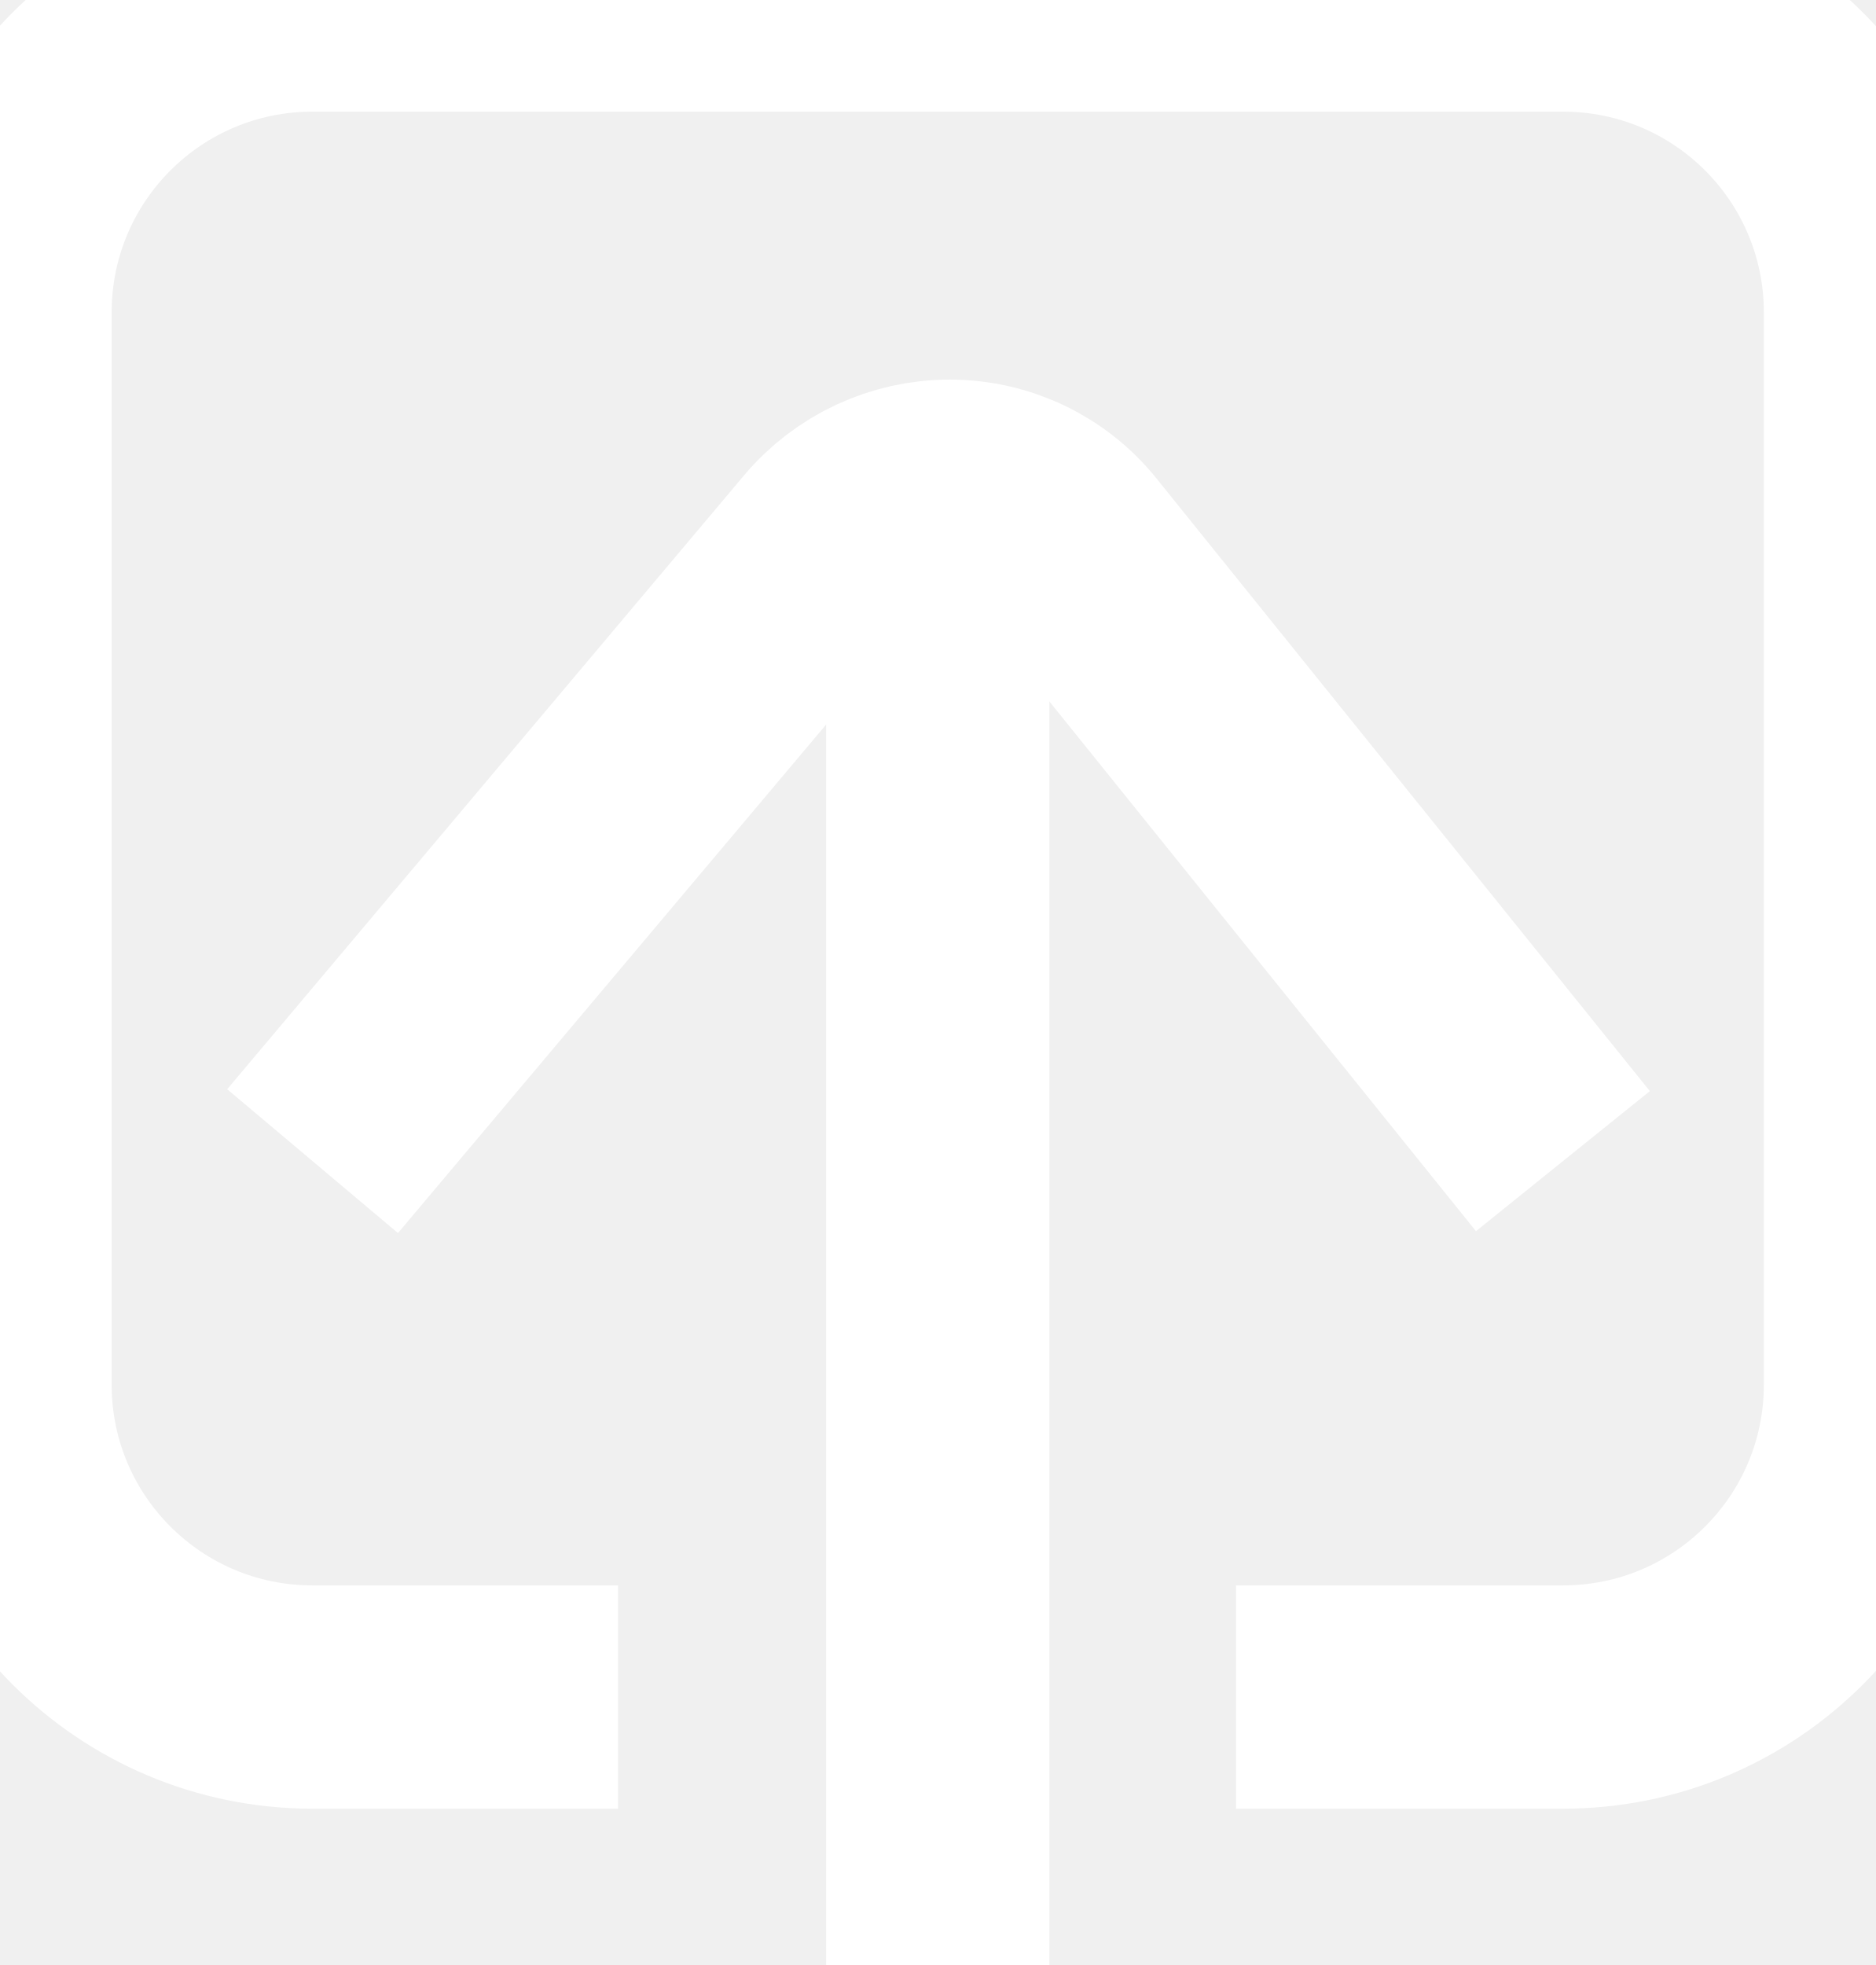
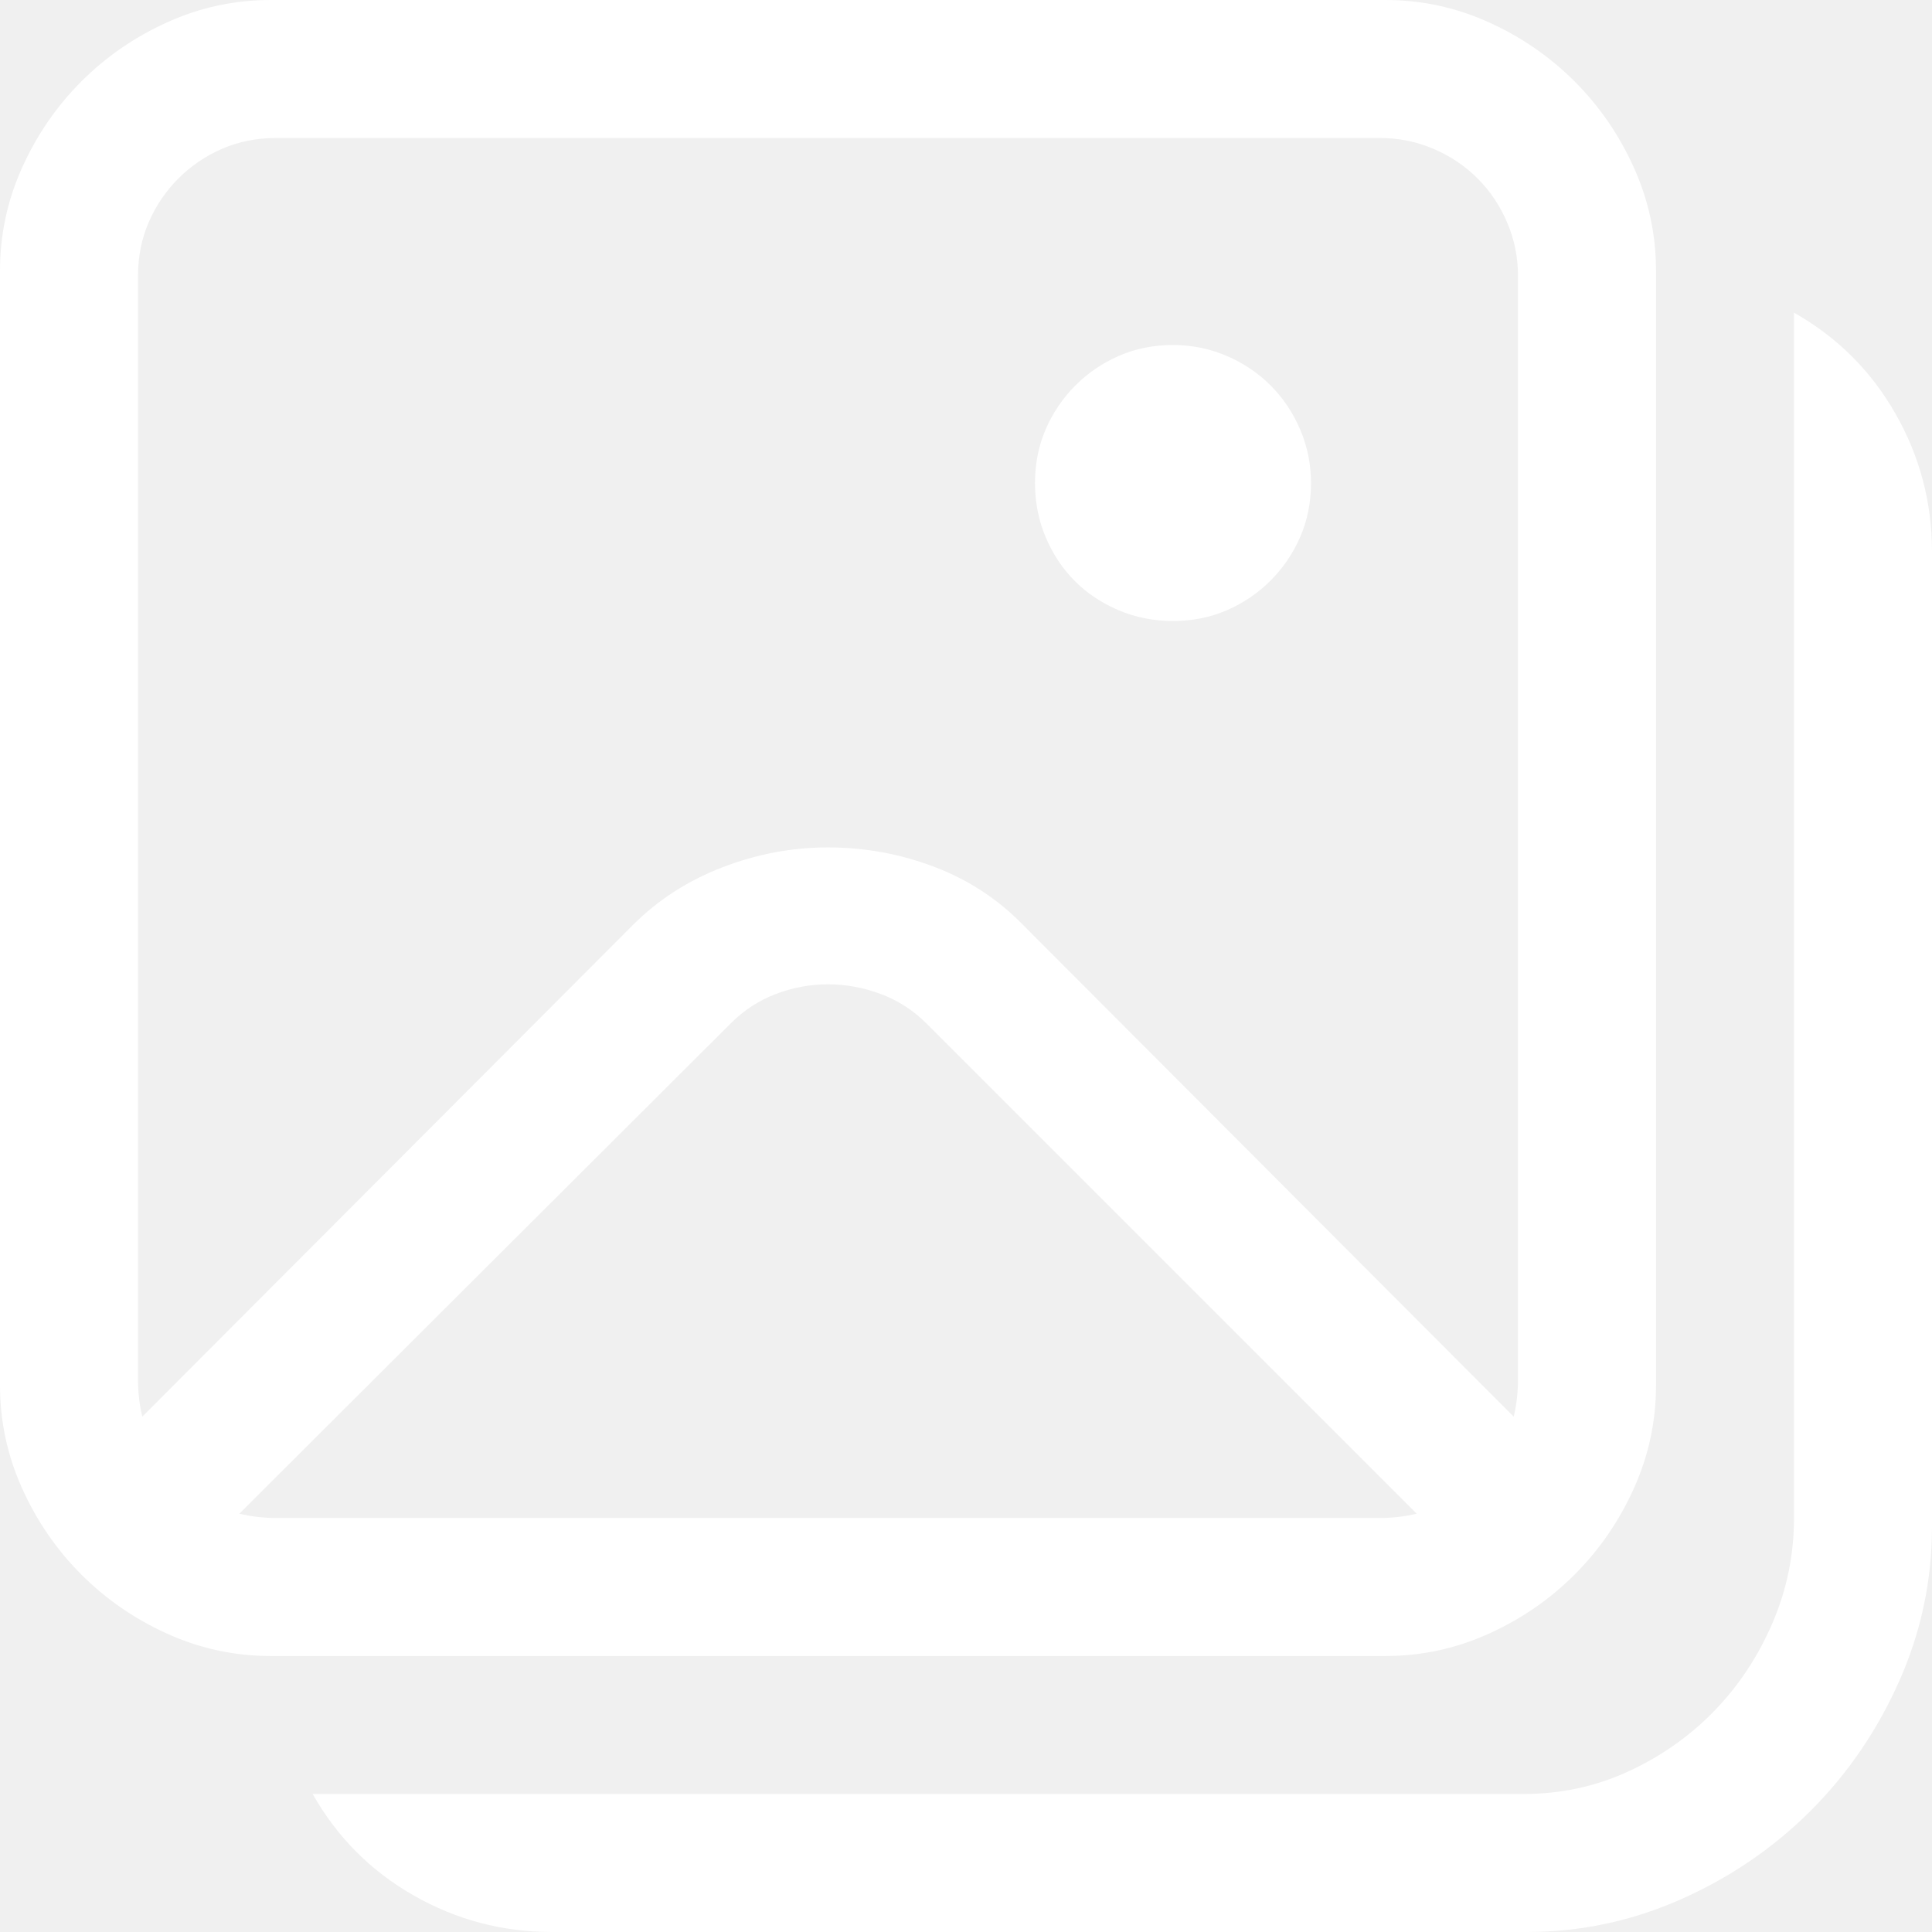
- <svg xmlns="http://www.w3.org/2000/svg" width="42" height="44" viewBox="0 0 42 44" fill="none">
-   <g opacity="1" transform="translate(0 0)  rotate(0 21 22)">
-     <path id="矩形 2" style="stroke:#FFFFFF; stroke-width:5; stroke-opacity:1; stroke-dasharray:0 0" transform="translate(0 0)  rotate(0 21 19)" d="M27.68,38L35,38C38.87,38 42,34.87 42,31L42,7C42,3.13 38.87,0 35,0L7,0C3.13,0 0,3.13 0,7L0,31C0,34.87 3.13,38 7,38L13.84,38 " />
-     <path id="直线 2" style="fill:#CCCCCC" transform="translate(20.9995 11)  rotate(0 0.0005 16.5)" opacity="1" d="" />
-     <path id="直线 2" style="stroke:#FFFFFF; stroke-width:5; stroke-opacity:1; stroke-dasharray:0 0" transform="translate(20.9995 11)  rotate(0 0.0005 16.5)" d="M0,33L0,0 " />
-     <path id="路径 1" style="stroke:#FFFFFF; stroke-width:5; stroke-opacity:1; stroke-dasharray:0 0" transform="translate(7 11)  rotate(0 14 7.5)" d="M0,15L11.57,1.26C12.24,0.46 13.23,0 14.27,0L14.27,0C15.31,0 16.3,0.47 16.95,1.28L28,15 " />
-   </g>
+ <svg xmlns="http://www.w3.org/2000/svg" height="100%" viewBox="64 64 896 896" width="100%">
+   <path d="M832,706.5C832,723.167 828.583,739.083 821.75,754.25C814.917,769.417 805.75,782.75 794.25,794.25C782.75,805.75 769.417,814.917 754.25,821.75C739.083,828.583 723.167,832 706.5,832L189.5,832C172.833,832 156.917,828.583 141.75,821.75C126.583,814.917 113.25,805.75 101.75,794.25C90.25,782.75 81.083,769.417 74.25,754.25C67.417,739.083 64,723.167 64,706.5L64,189.5C64,172.833 67.417,156.917 74.25,141.75C81.083,126.583 90.25,113.25 101.75,101.75C113.25,90.25 126.583,81.083 141.75,74.25C156.917,67.417 172.833,64 189.5,64L706.5,64C723.167,64 739.083,67.417 754.25,74.25C769.417,81.083 782.75,90.25 794.25,101.75C805.75,113.25 814.917,126.583 821.75,141.75C828.583,156.917 832,172.833 832,189.5ZM128,704C128,706.667 128.167,709.5 128.5,712.5C128.833,715.5 129.333,718.333 130,721L357.5,493C369.167,481.333 383,472.417 399,466.25C415,460.083 431.333,457 448,457C465,457 481.417,460 497.25,466C513.083,472 526.833,481 538.5,493L766,721C766.667,718.333 767.167,715.5 767.5,712.5C767.833,709.5 768,706.667 768,704L768,192C768,183.333 766.333,175.083 763,167.25C759.667,159.417 755.083,152.583 749.25,146.75C743.417,140.917 736.583,136.333 728.75,133C720.917,129.667 712.667,128 704,128L192,128C183,128 174.667,129.667 167,133C159.333,136.333 152.583,140.917 146.75,146.75C140.917,152.583 136.333,159.333 133,167C129.667,174.667 128,183 128,192ZM960,320L960,772C960,797 954.917,820.917 944.75,843.75C934.583,866.583 920.917,886.583 903.75,903.75C886.583,920.917 866.583,934.583 843.75,944.75C820.917,954.917 797,960 772,960L320,960C297,960 275.583,954.333 255.75,943C235.917,931.667 220.333,916 209,896L770.5,896C787.833,896 804.083,892.5 819.25,885.5C834.417,878.5 847.667,869.167 859,857.5C870.333,845.833 879.333,832.25 886,816.75C892.667,801.25 896,785 896,768L896,209C916,220.333 931.667,235.917 943,255.75C954.333,275.583 960,297 960,320ZM544,288C544,279 545.667,270.667 549,263C552.333,255.333 556.917,248.583 562.75,242.75C568.583,236.917 575.333,232.333 583,229C590.667,225.667 599,224 608,224C616.667,224 624.917,225.667 632.75,229C640.583,232.333 647.417,236.917 653.25,242.75C659.083,248.583 663.667,255.417 667,263.25C670.333,271.083 672,279.333 672,288C672,297 670.333,305.333 667,313C663.667,320.667 659.083,327.417 653.25,333.25C647.417,339.083 640.667,343.667 633,347C625.333,350.333 617,352 608,352C599,352 590.583,350.333 582.75,347C574.917,343.667 568.167,339.167 562.5,333.5C556.833,327.833 552.333,321.083 549,313.25C545.667,305.417 544,297 544,288ZM175,766C177.667,766.667 180.5,767.167 183.5,767.5C186.5,767.833 189.333,768 192,768L704,768C706.667,768 709.5,767.833 712.5,767.5C715.5,767.167 718.333,766.667 721,766L493.5,538.5C487.5,532.5 480.5,528 472.5,525C464.5,522 456.333,520.5 448,520.5C439.667,520.5 431.583,522 423.75,525C415.917,528 409,532.5 403,538.5Z" fill="#FFFFFF" fill-opacity="1">
+   </path>
</svg>
